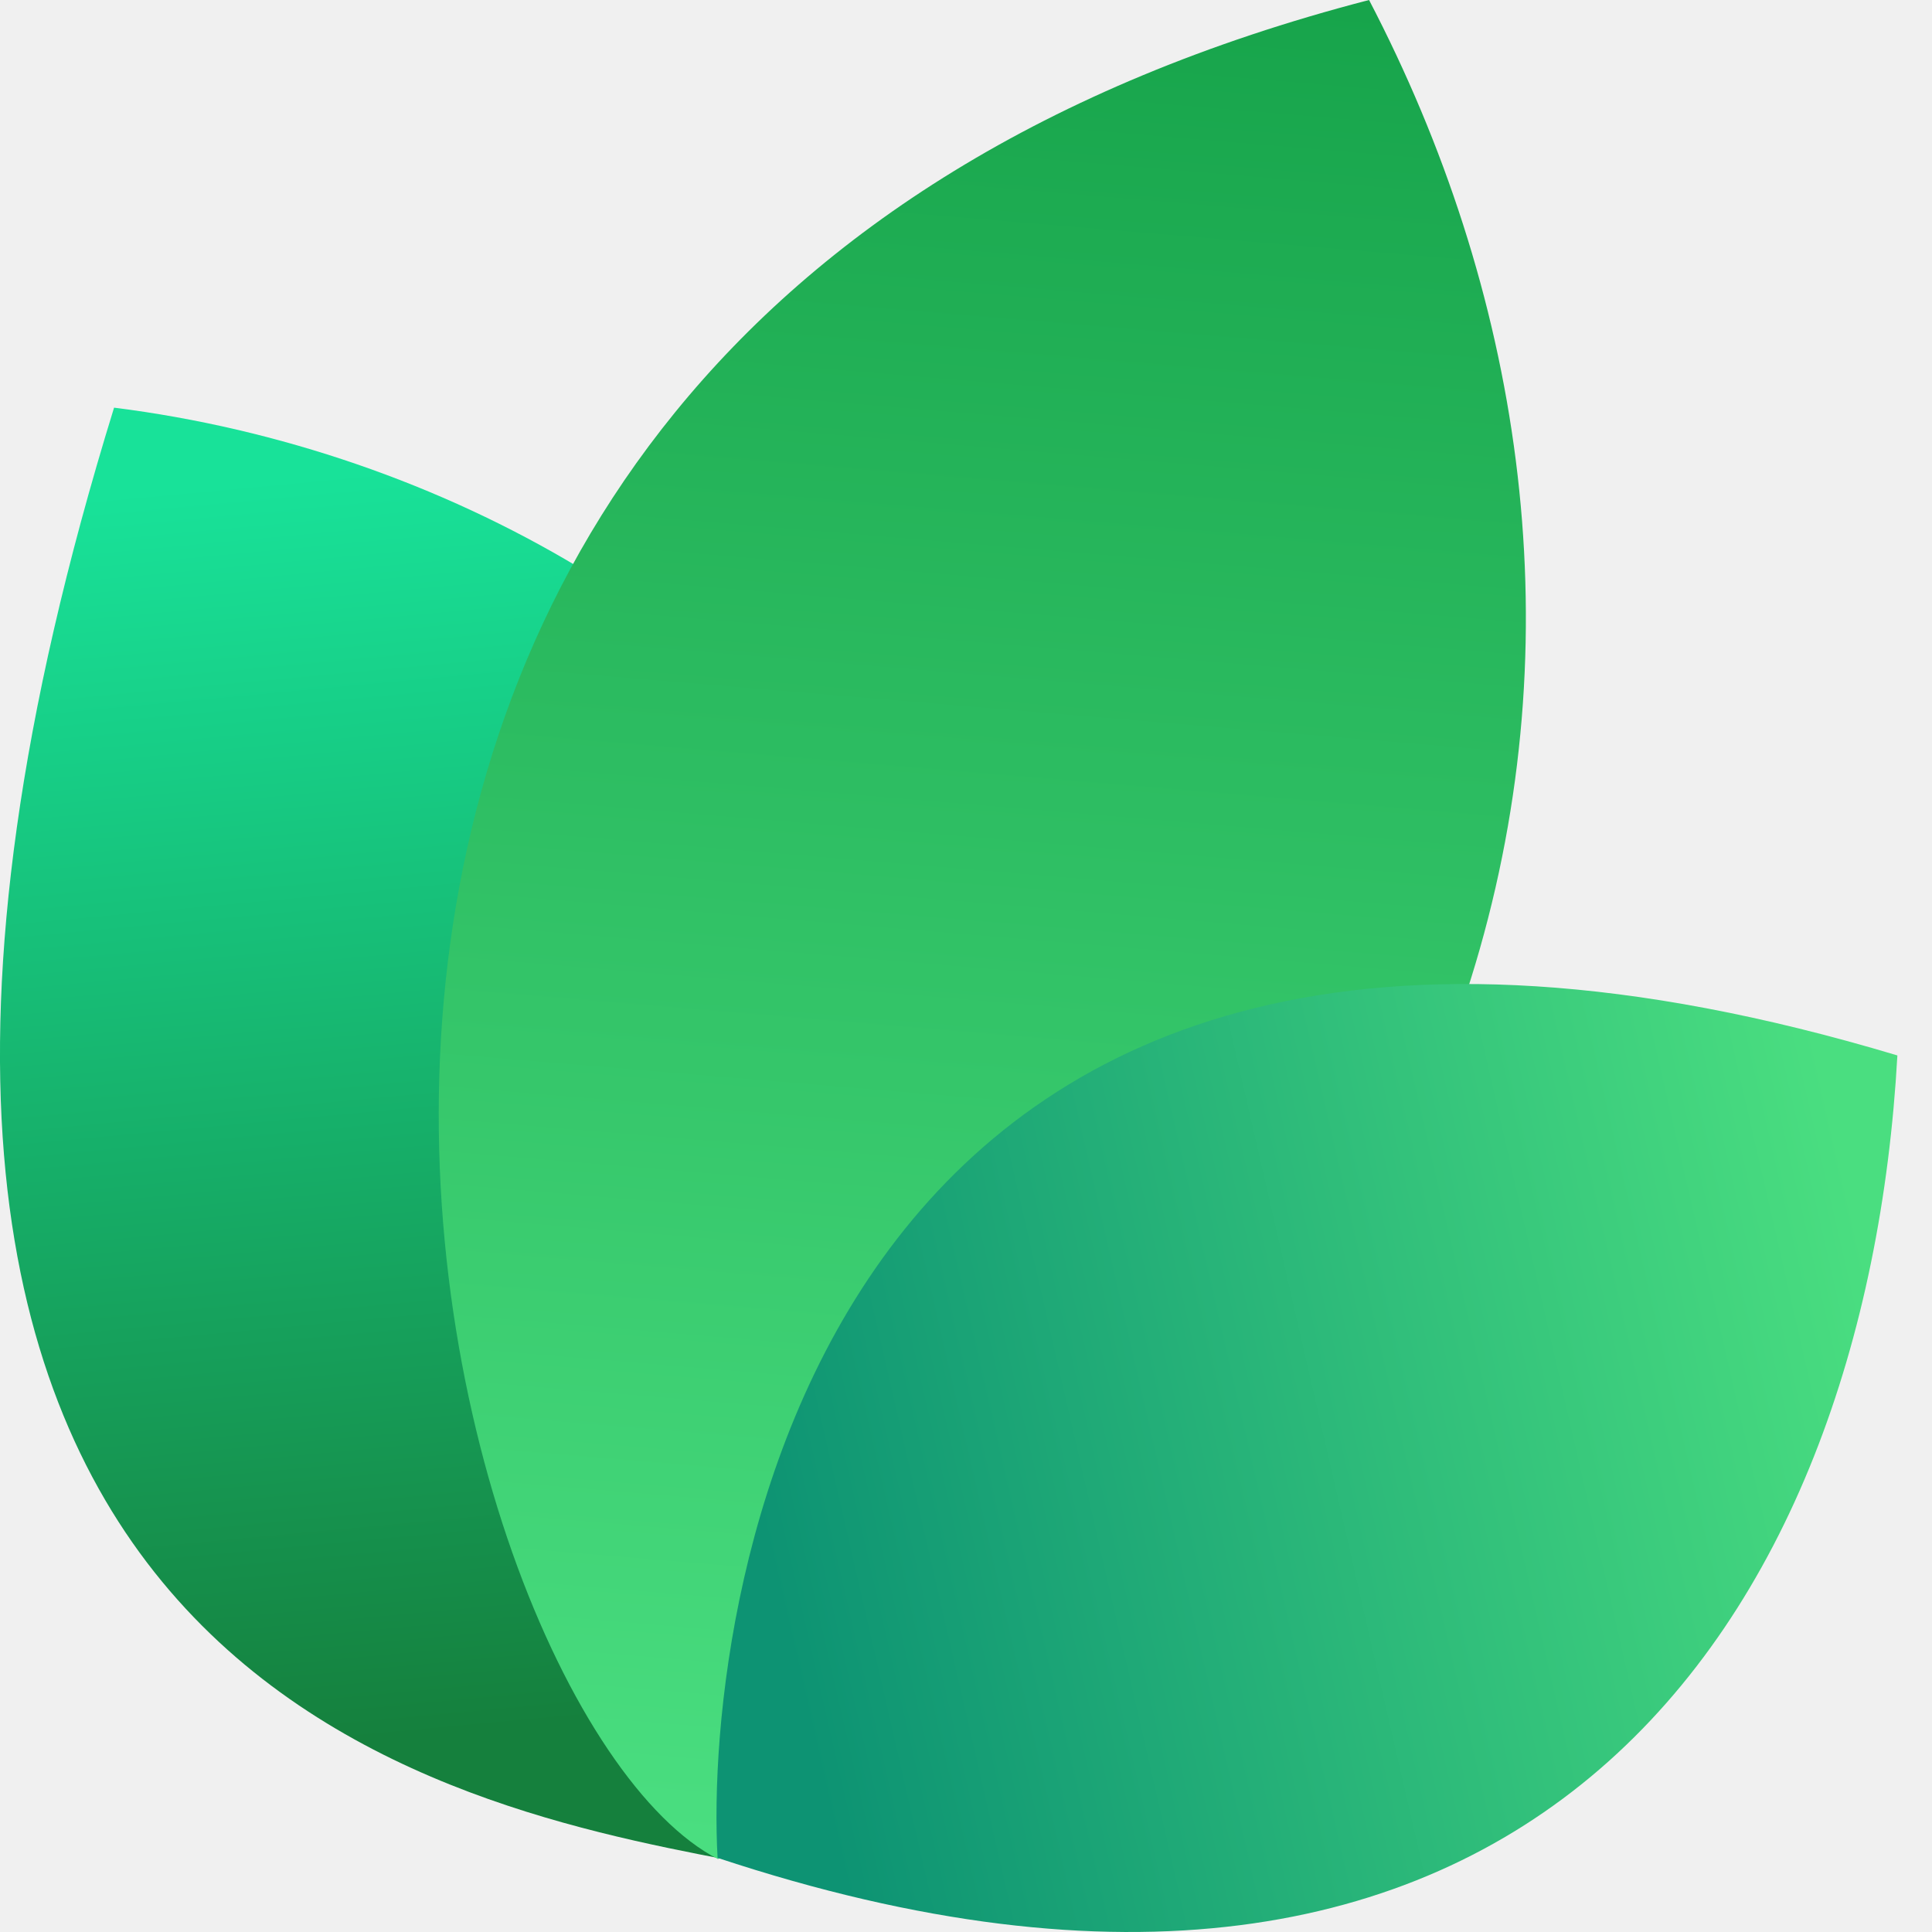
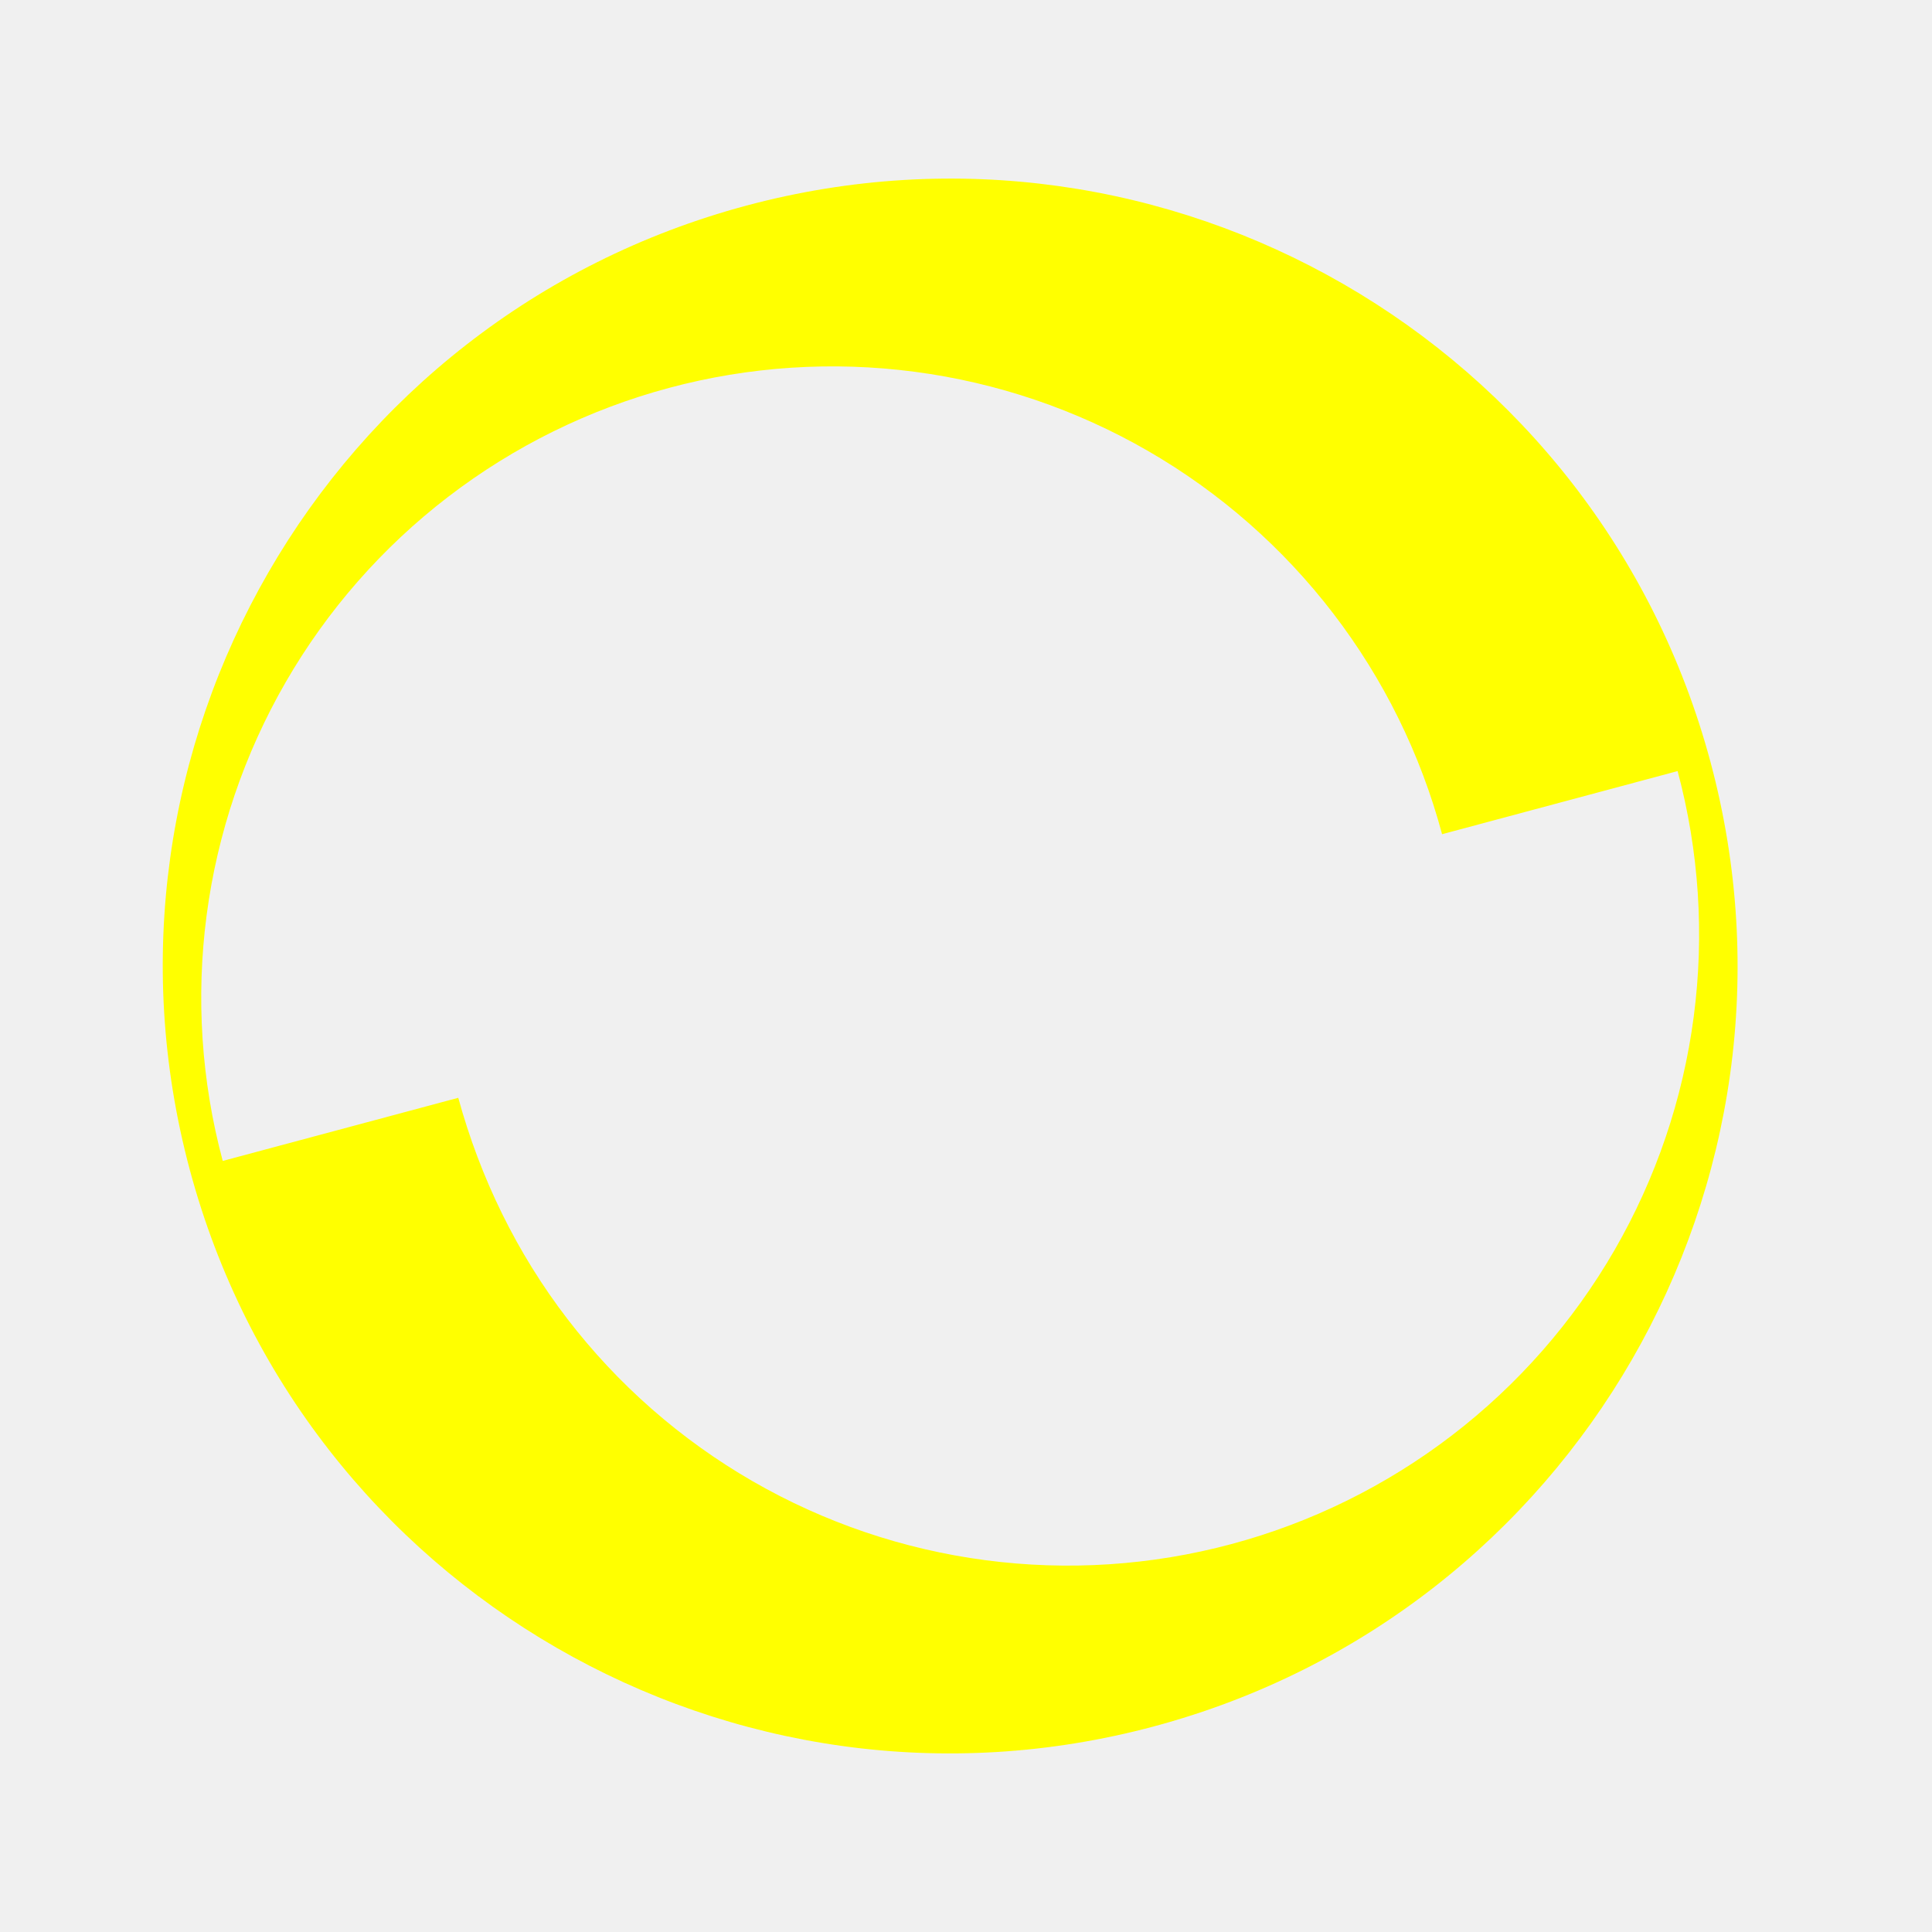
- <svg xmlns="http://www.w3.org/2000/svg" width="24" height="24" viewBox="0 0 24 24" fill="none">
-   <path d="M9.061 23.108C5.268 22.377 -3.391 20.627 1.417 5.064C9.634 6.099 16.973 14.064 9.061 23.108Z" fill="url(#paint0_linear_17557_2021)" />
-   <path d="M8.919 23.094C5.276 21.222 0.784 4.209 17.007 0C20.757 7.193 19.621 16.545 8.919 23.094Z" fill="url(#paint1_linear_17557_2021)" />
-   <path d="M8.914 23.079C8.735 19.882 10.159 9.085 23.57 13.111C23.181 20.123 18.984 26.418 8.914 23.079Z" fill="url(#paint2_linear_17557_2021)" />
+ <svg xmlns="http://www.w3.org/2000/svg" width="101" height="101" viewBox="0 0 101 101" fill="none">
+   <g clip-path="url(#clip0_1_696)">
+     <path fill-rule="evenodd" clip-rule="evenodd" d="M9.921 61.151C15.803 83.106 38.37 96.134 60.324 90.252C82.278 84.369 95.307 61.803 89.424 39.849C83.541 17.895 60.975 4.866 39.021 10.748C17.067 16.631 4.038 39.197 9.921 61.151ZM11.644 60.69C10.522 56.504 10.236 52.139 10.802 47.843C11.367 43.547 12.774 39.404 14.941 35.652C17.107 31.899 19.991 28.61 23.429 25.972C26.867 23.334 30.79 21.399 34.976 20.278C39.161 19.156 43.526 18.87 47.822 19.436C52.118 20.001 56.261 21.408 60.014 23.574C63.767 25.741 67.056 28.625 69.693 32.063C72.331 35.501 74.266 39.424 75.388 43.61L87.701 40.31C88.823 44.496 89.109 48.861 88.543 53.157C87.978 57.453 86.571 61.596 84.405 65.349C82.238 69.101 79.354 72.39 75.916 75.028C72.478 77.666 68.555 79.601 64.369 80.722C60.184 81.844 55.819 82.13 51.523 81.564C47.227 80.999 43.084 79.593 39.331 77.426C35.579 75.26 32.289 72.375 29.652 68.937C27.013 65.498 25.101 61.567 23.957 57.39L11.644 60.69Z" fill="#FFFF00" />
+   </g>
  <defs>
-     <linearGradient id="paint0_linear_17557_2021" x1="3.776" y1="5.916" x2="5.232" y2="21.559" gradientUnits="userSpaceOnUse">
-       <stop stop-color="#18E299" />
-       <stop offset="1" stop-color="#15803D" />
-     </linearGradient>
-     <linearGradient id="paint1_linear_17557_2021" x1="12.171" y1="-0.718" x2="10.19" y2="22.983" gradientUnits="userSpaceOnUse">
-       <stop stop-color="#16A34A" />
-       <stop offset="1" stop-color="#4ADE80" />
-     </linearGradient>
-     <linearGradient id="paint2_linear_17557_2021" x1="23.133" y1="15.353" x2="9.338" y2="18.52" gradientUnits="userSpaceOnUse">
-       <stop stop-color="#4ADE80" />
-       <stop offset="1" stop-color="#0D9373" />
-     </linearGradient>
+     <clipPath id="clip0_1_696">
+       <rect width="101" height="101" fill="white" />
+     </clipPath>
  </defs>
</svg>
